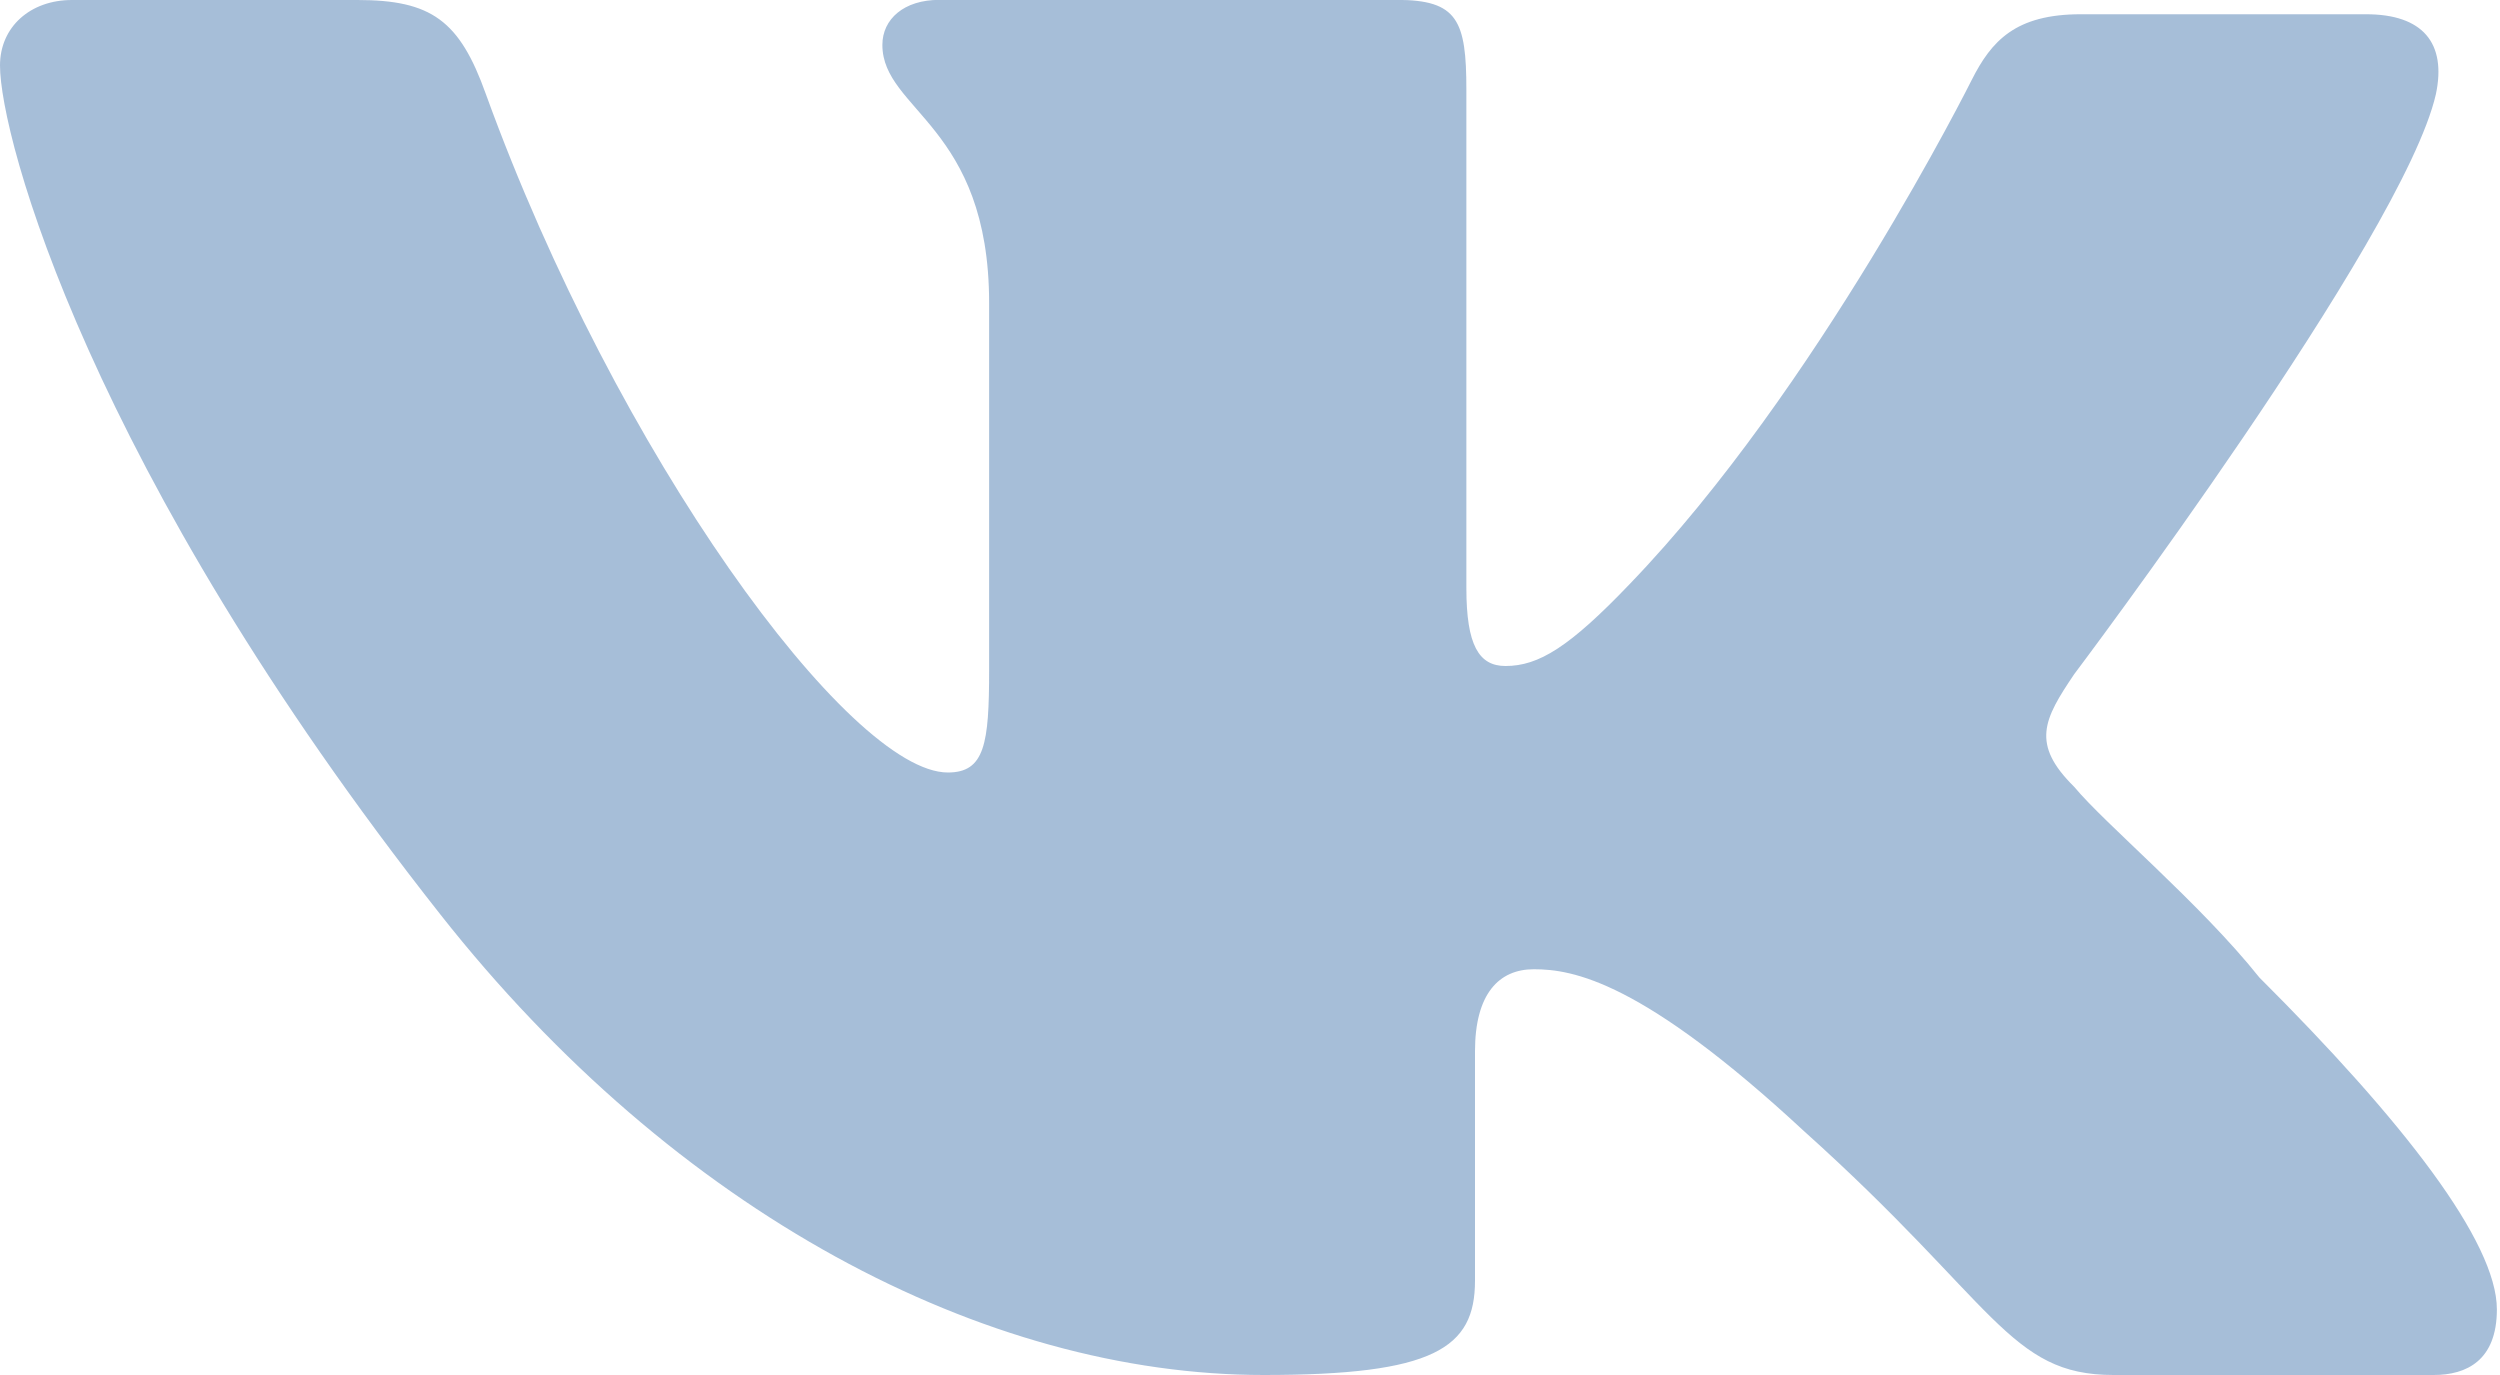
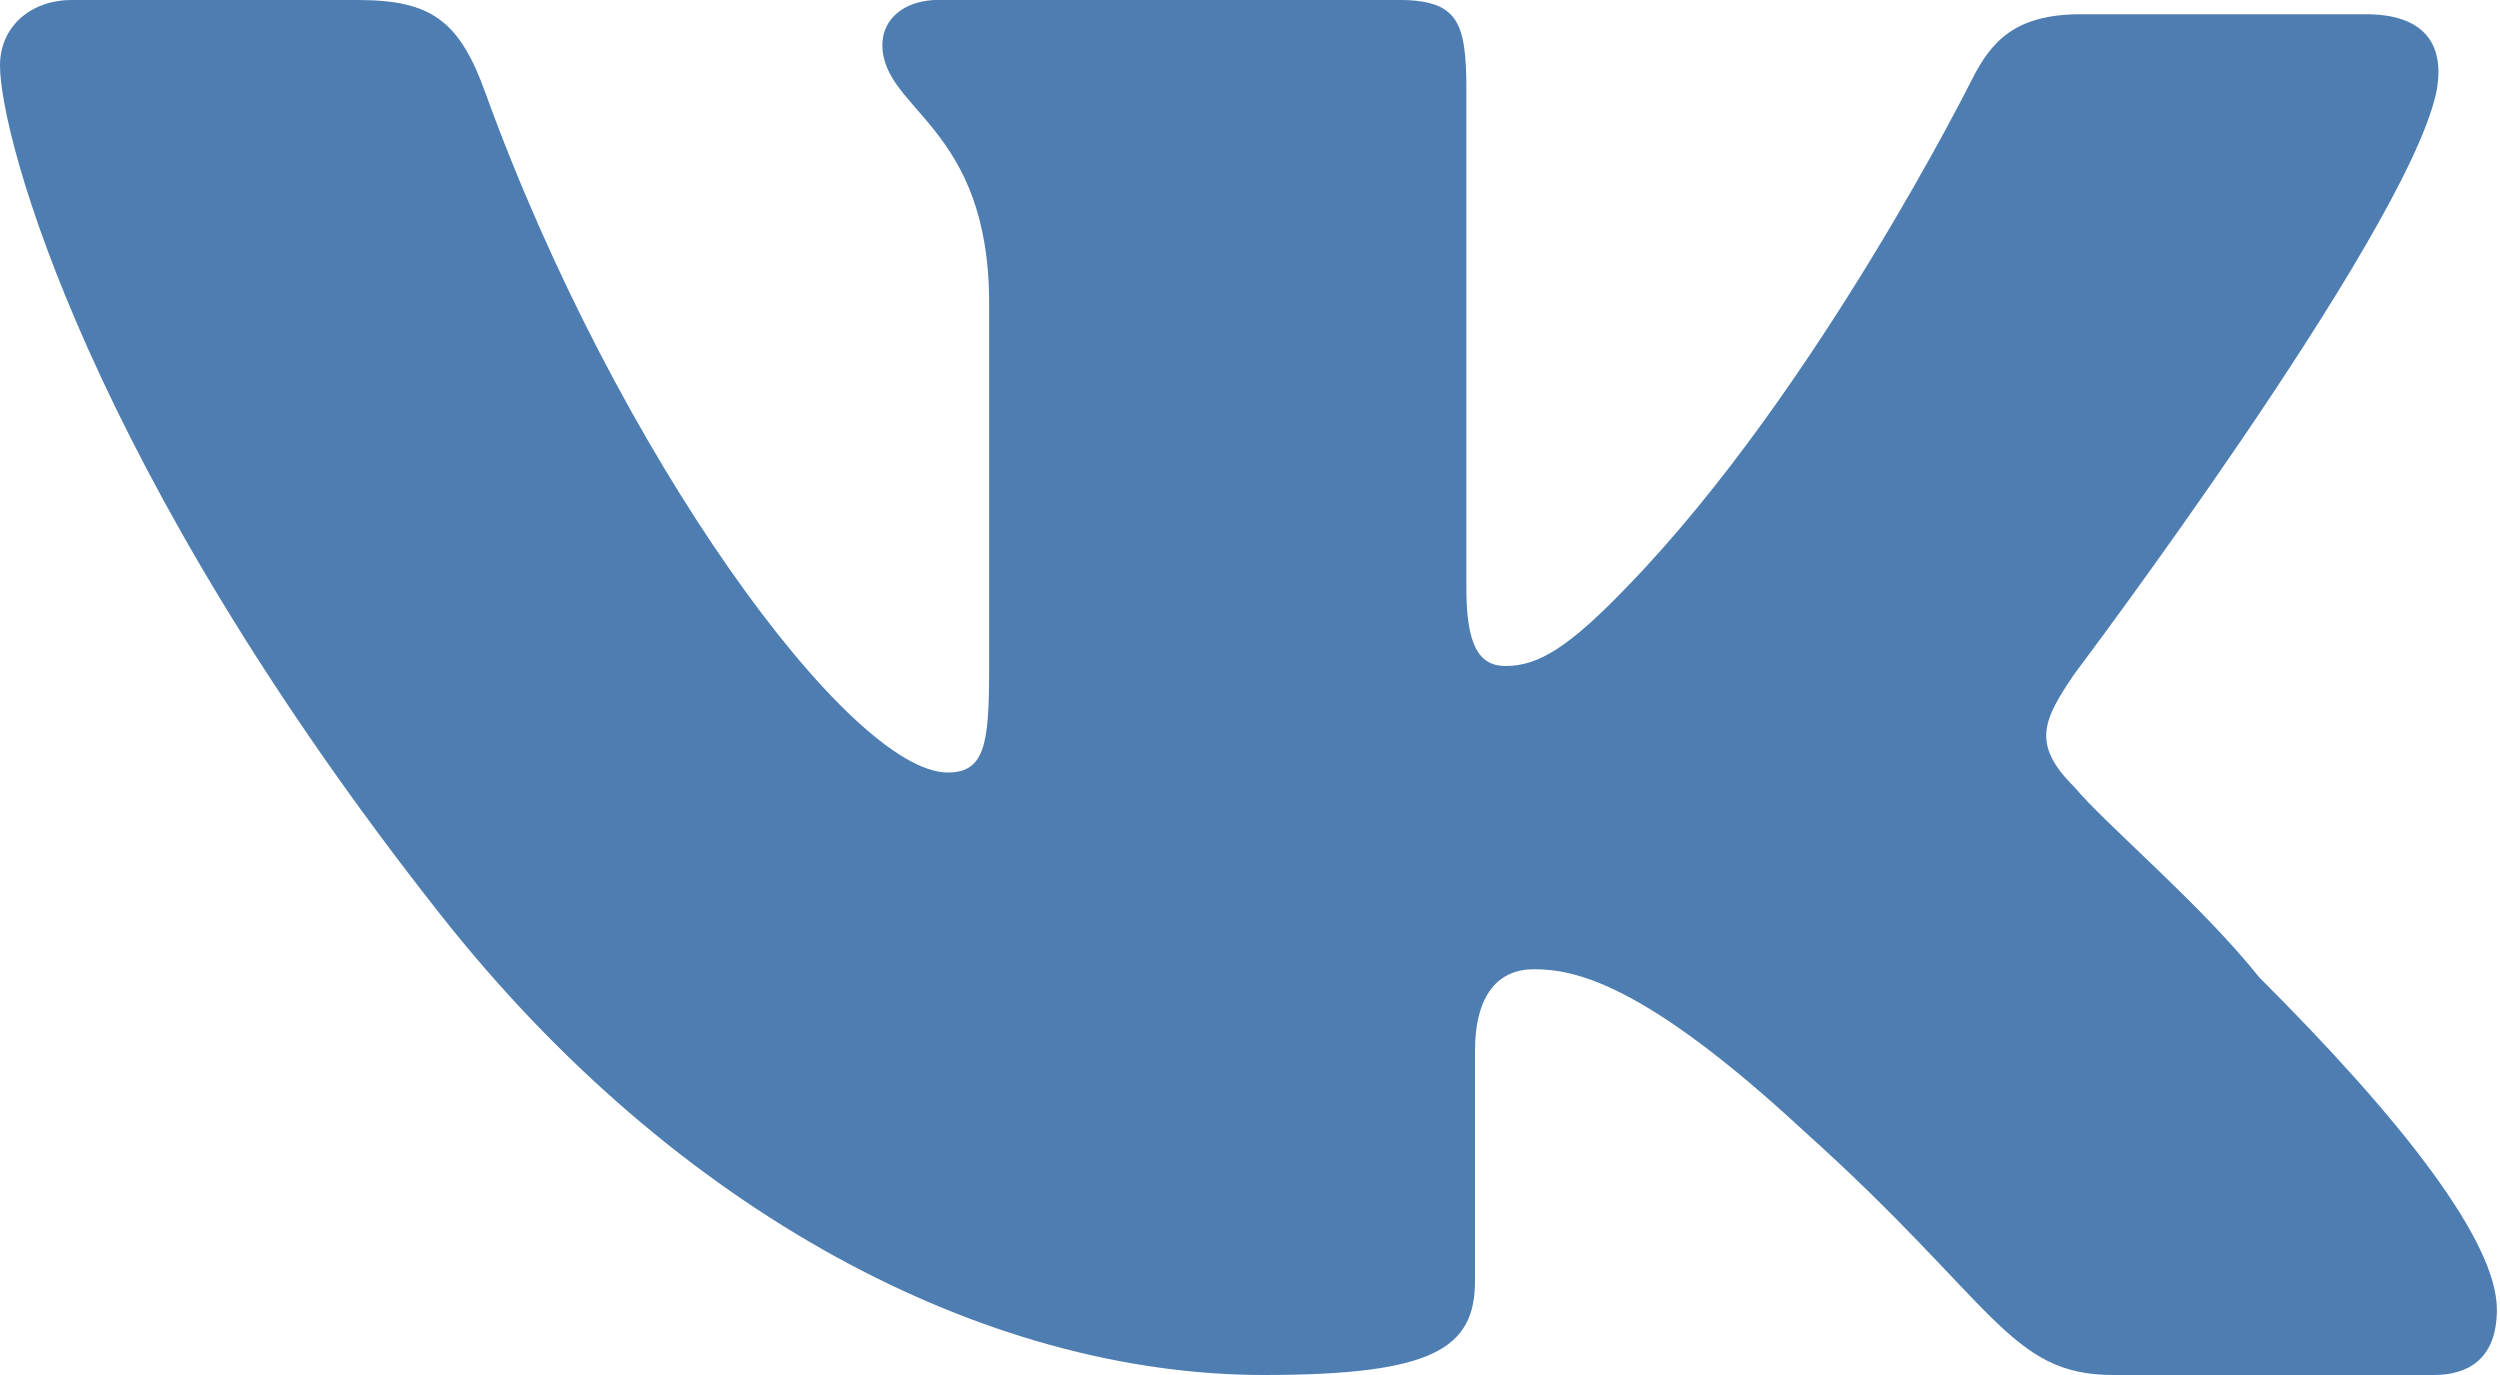
<svg xmlns="http://www.w3.org/2000/svg" width="20" height="11" viewBox="0 0 20 11">
-   <path fill="#4E7DB2" fill-rule="evenodd" d="M19.487.754c.087-.41-.105-.64-.558-.64h-2.283c-.523 0-.715.214-.872.525 0 0-1.234 2.474-2.736 4.033-.482.504-.728.656-.994.656-.214 0-.313-.168-.313-.623V.72c0-.557-.07-.721-.558-.721h-3.66c-.28 0-.454.153-.454.36 0 .525.854.644.854 2.066v2.935c0 .59-.035.82-.33.82-.785 0-2.65-2.542-3.696-5.427C3.677.164 3.451 0 2.859 0H.575C.245 0 0 .213 0 .524c0 .574.715 3.23 3.52 6.788C5.404 9.705 7.879 11 10.11 11c1.36 0 1.69-.213 1.69-.754V8.41c0-.46.192-.656.47-.656.315 0 .868.095 2.162 1.295C15.966 10.426 16.071 11 16.907 11h2.563c.261 0 .505-.115.505-.525 0-.54-.75-1.508-1.9-2.655-.47-.59-1.237-1.23-1.481-1.525-.349-.344-.244-.541 0-.902 0 0 2.631-3.491 2.893-4.639z" opacity=".5" />
+   <path fill="#4E7DB2" fill-rule="evenodd" d="M19.487.754c.087-.41-.105-.64-.558-.64h-2.283c-.523 0-.715.214-.872.525 0 0-1.234 2.474-2.736 4.033-.482.504-.728.656-.994.656-.214 0-.313-.168-.313-.623V.72c0-.557-.07-.721-.558-.721h-3.66c-.28 0-.454.153-.454.36 0 .525.854.644.854 2.066v2.935c0 .59-.035.82-.33.82-.785 0-2.65-2.542-3.696-5.427C3.677.164 3.451 0 2.859 0H.575C.245 0 0 .213 0 .524c0 .574.715 3.23 3.52 6.788C5.404 9.705 7.879 11 10.11 11c1.36 0 1.69-.213 1.69-.754V8.41c0-.46.192-.656.47-.656.315 0 .868.095 2.162 1.295C15.966 10.426 16.071 11 16.907 11h2.563c.261 0 .505-.115.505-.525 0-.54-.75-1.508-1.9-2.655-.47-.59-1.237-1.23-1.481-1.525-.349-.344-.244-.541 0-.902 0 0 2.631-3.491 2.893-4.639z" />
</svg>
